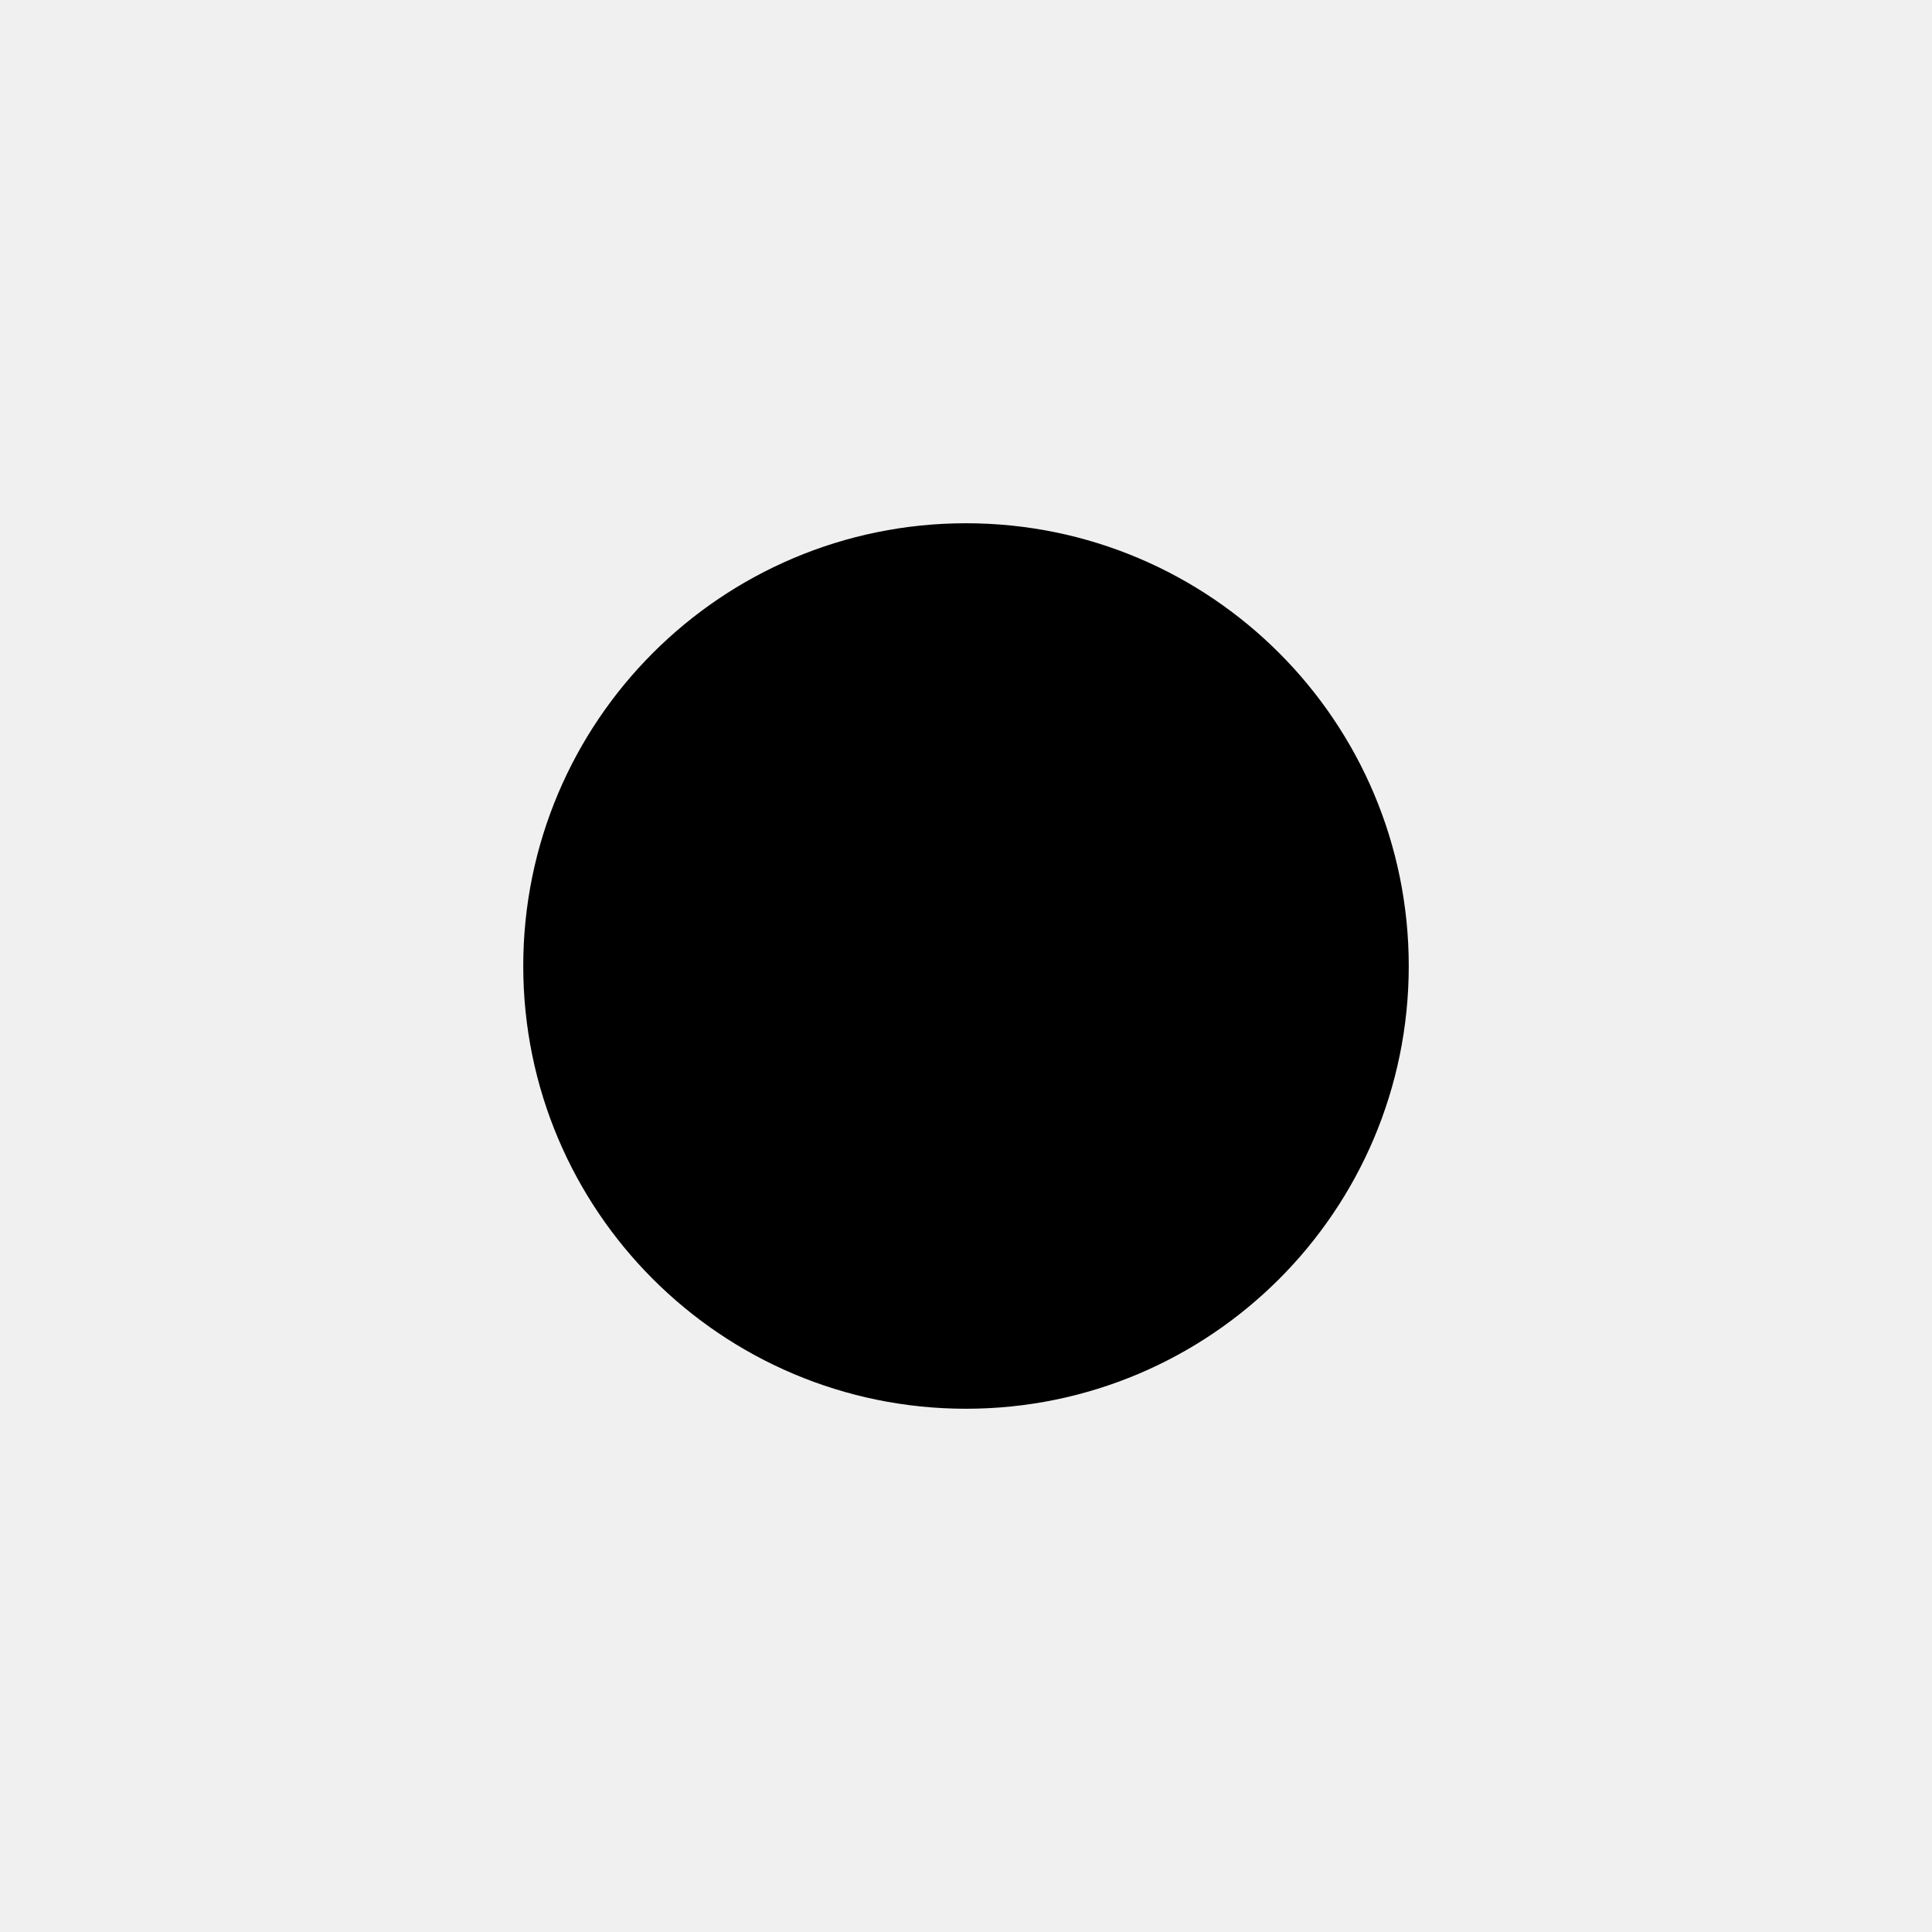
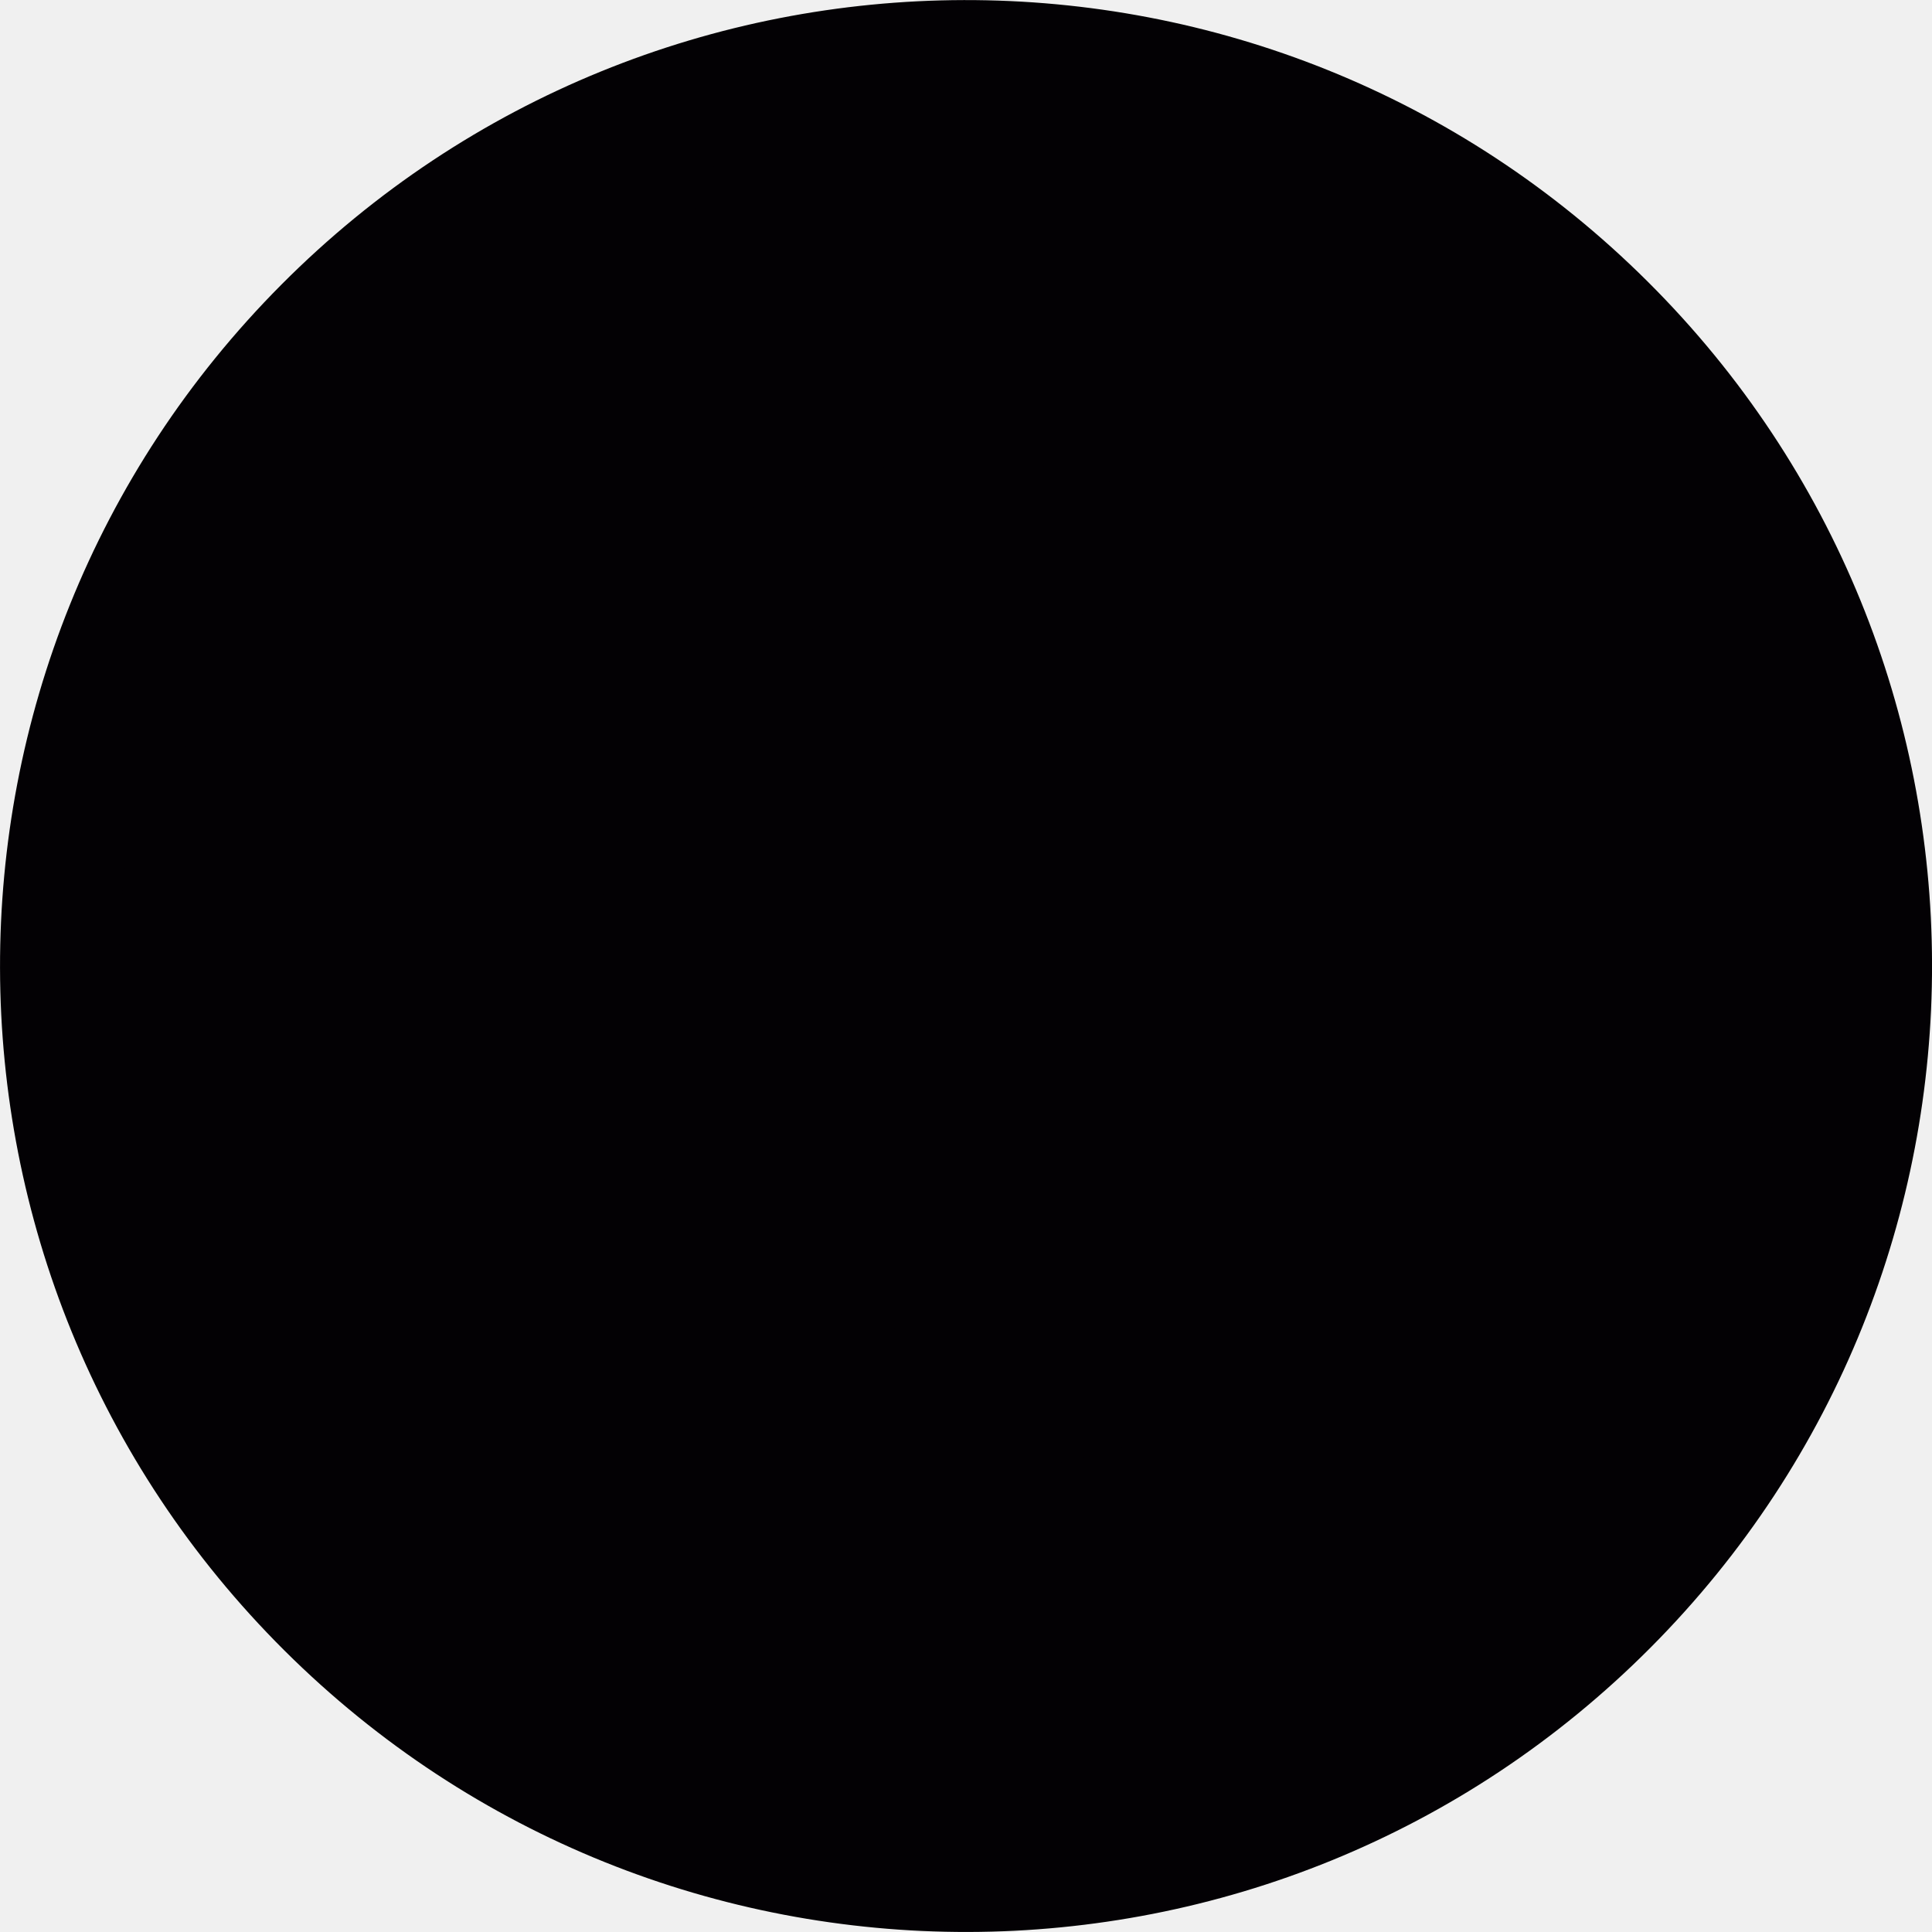
- <svg xmlns="http://www.w3.org/2000/svg" width="48px" height="48px" viewBox="0 0 48 48" fill="none">
-   <rect width="48" height="48" fill="white" fill-opacity="0.01" />
-   <path d="M24 33C28.971 33 33 28.971 33 24C33 19.029 28.971 15 24 15C19.029 15 15 19.029 15 24C15 28.971 19.029 33 24 33Z" fill="black" stroke="black" stroke-width="4" />
+ <svg xmlns="http://www.w3.org/2000/svg" version="1.1" id="Capa_1" x="0px" y="0px" viewBox="0 0 31.955 31.955" style="enable-background:new 0 0 31.955 31.955;" xml:space="preserve">
+   <g>
+     <path style="fill:#030104;" d="M27.25,4.655C20.996-1.571,10.88-1.546,4.656,4.706C-1.571,10.96-1.548,21.076,4.705,27.3   c6.256,6.226,16.374,6.203,22.597-0.051C33.526,20.995,33.505,10.878,27.25,4.655z" />
+     <path style="fill:#030104;" d="M13.288,23.896l-1.768,5.207c2.567,0.829,5.331,0.886,7.926,0.17l-0.665-5.416   C17.01,24.487,15.067,24.5,13.288,23.896z M8.12,13.122l-5.645-0.859c-0.741,2.666-0.666,5.514,0.225,8.143l5.491-1.375   C7.452,17.138,7.426,15.029,8.12,13.122z M28.763,11.333l-4.965,1.675c0.798,2.106,0.716,4.468-0.247,6.522l5.351,0.672   C29.827,17.319,29.78,14.193,28.763,11.333z M11.394,2.883l1.018,5.528c2.027-0.954,4.356-1.05,6.442-0.288l1.583-5.137   C17.523,1.94,14.328,1.906,11.394,2.883z" />
+     <circle style="fill:#030104;" cx="15.979" cy="15.977" r="6.117" />
+   </g>
+   <g>
+ </g>
+   <g>
+ </g>
+   <g>
+ </g>
+   <g>
+ </g>
+   <g>
+ </g>
+   <g>
+ </g>
+   <g>
+ </g>
+   <g>
+ </g>
+   <g>
+ </g>
+   <g>
+ </g>
+   <g>
+ </g>
+   <g>
+ </g>
+   <g>
+ </g>
+   <g>
+ </g>
+   <g>
+ </g>
</svg>
